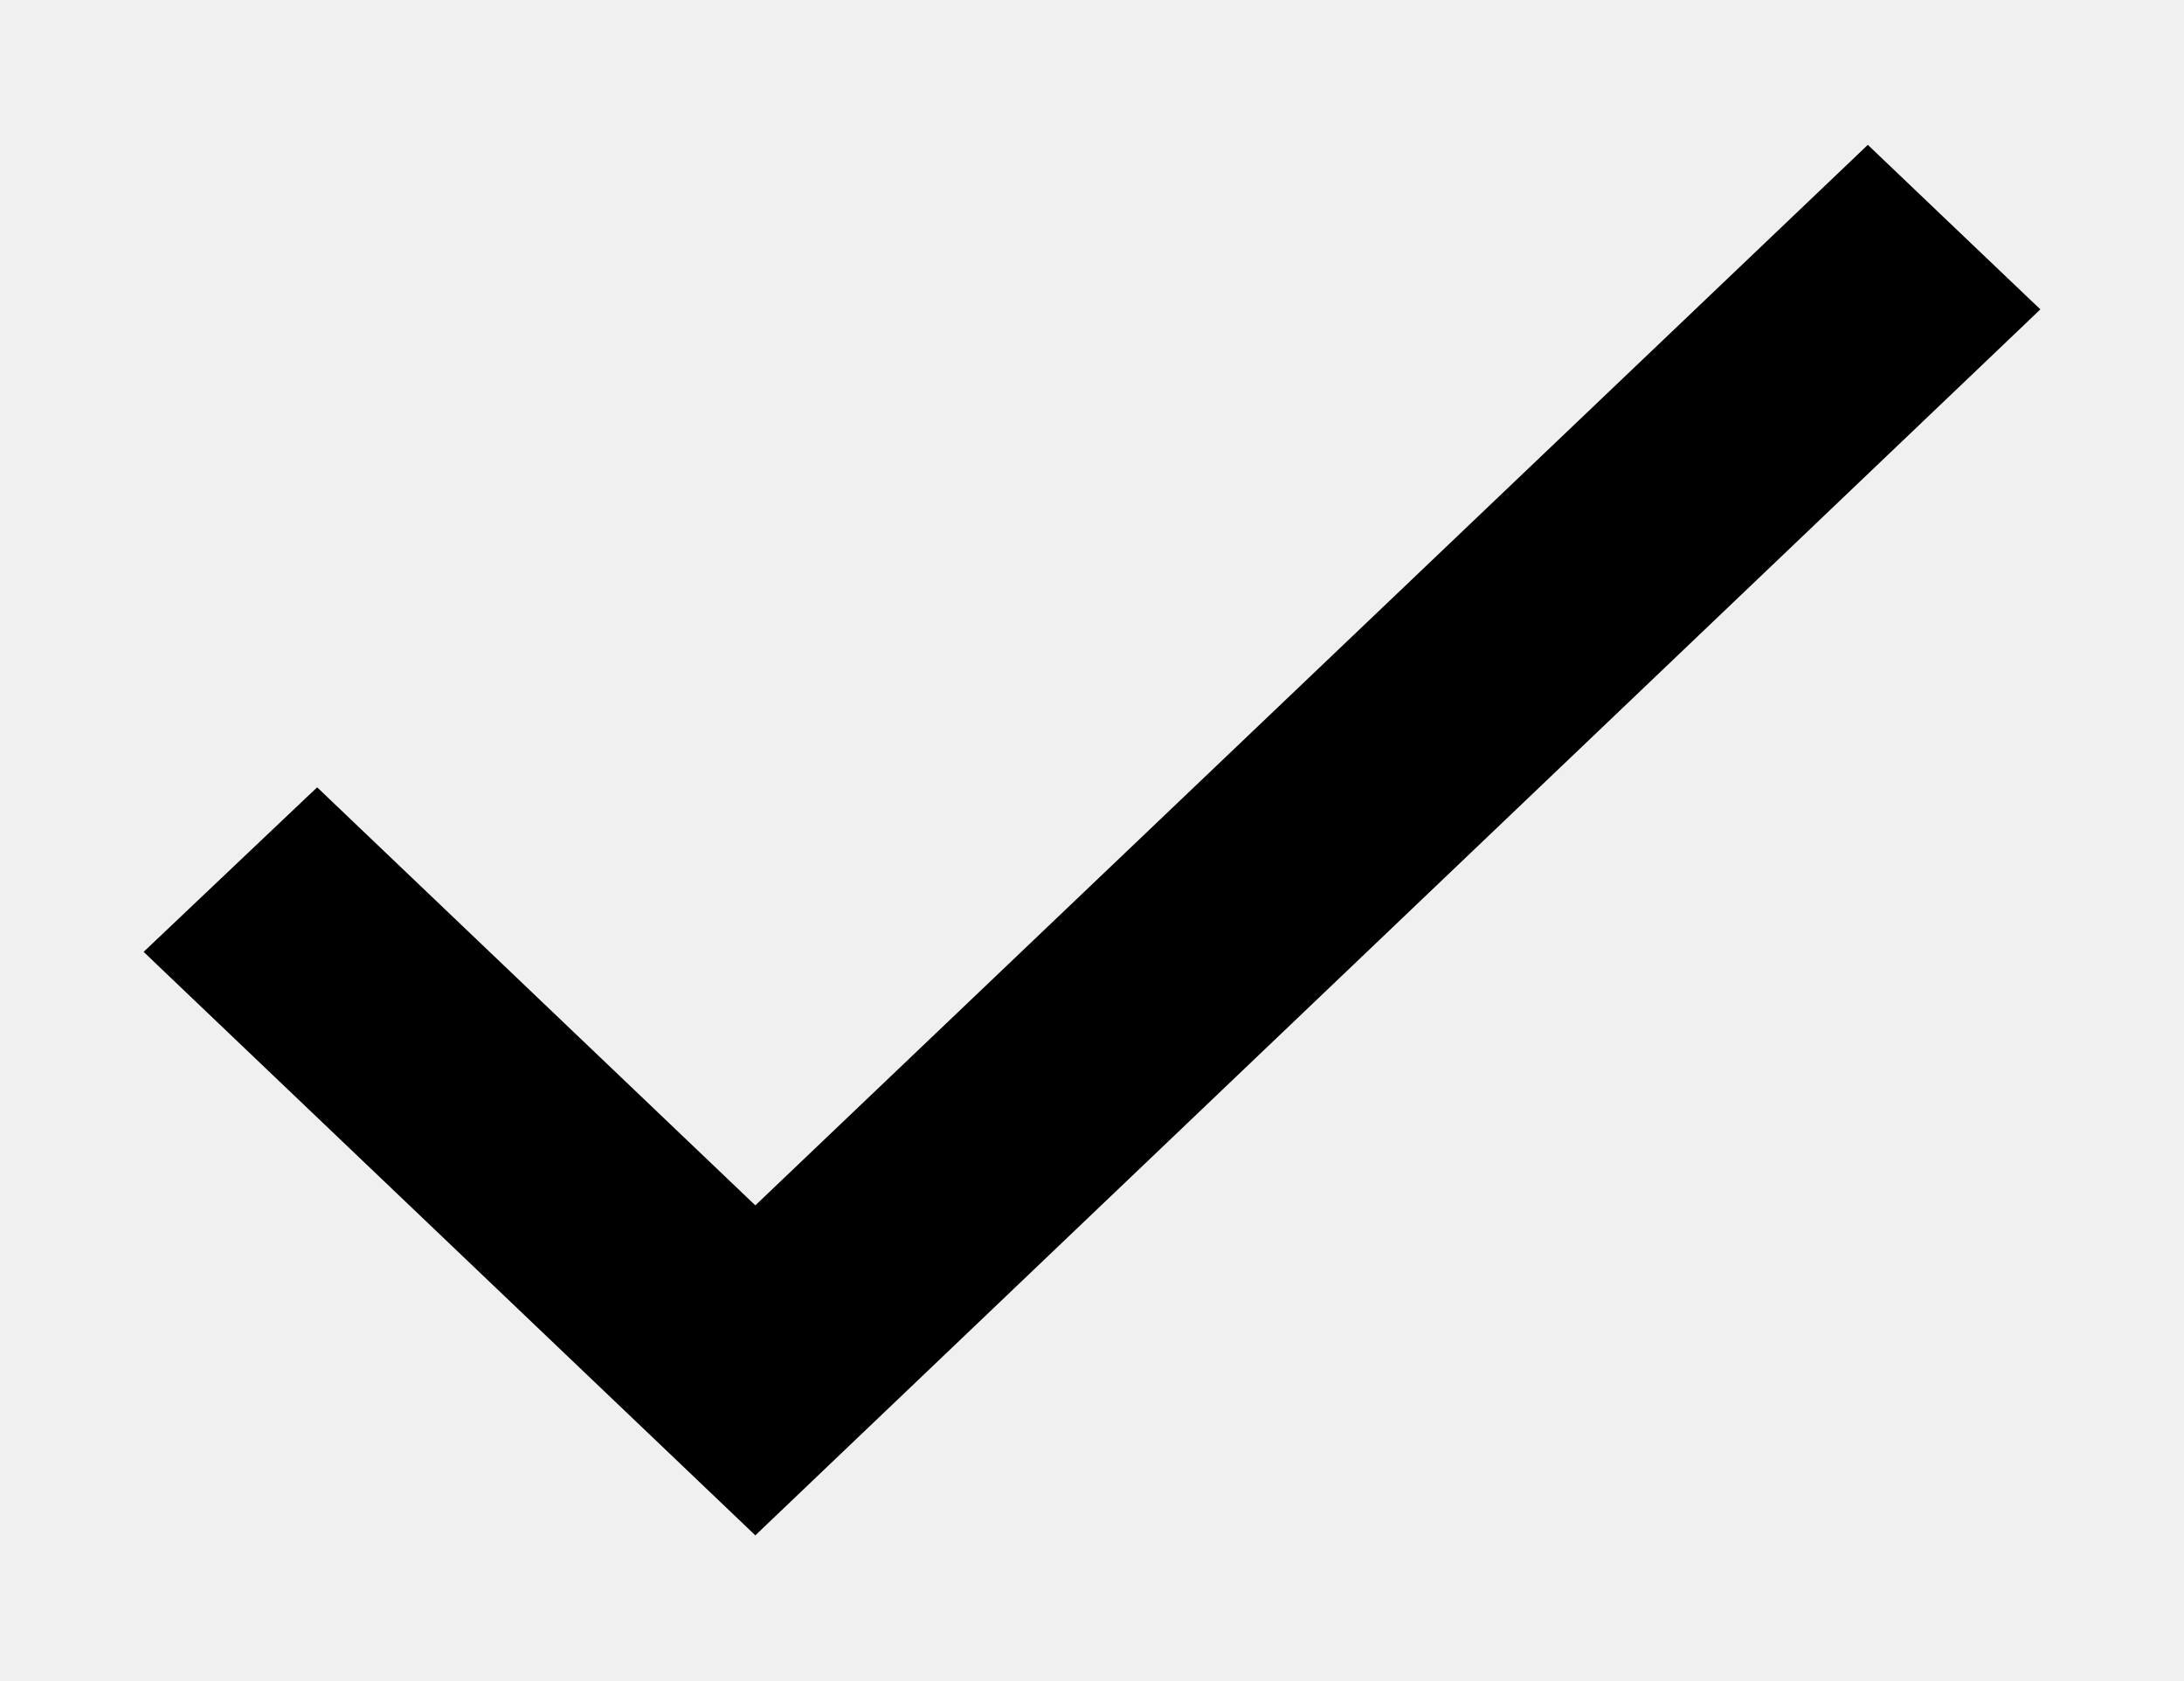
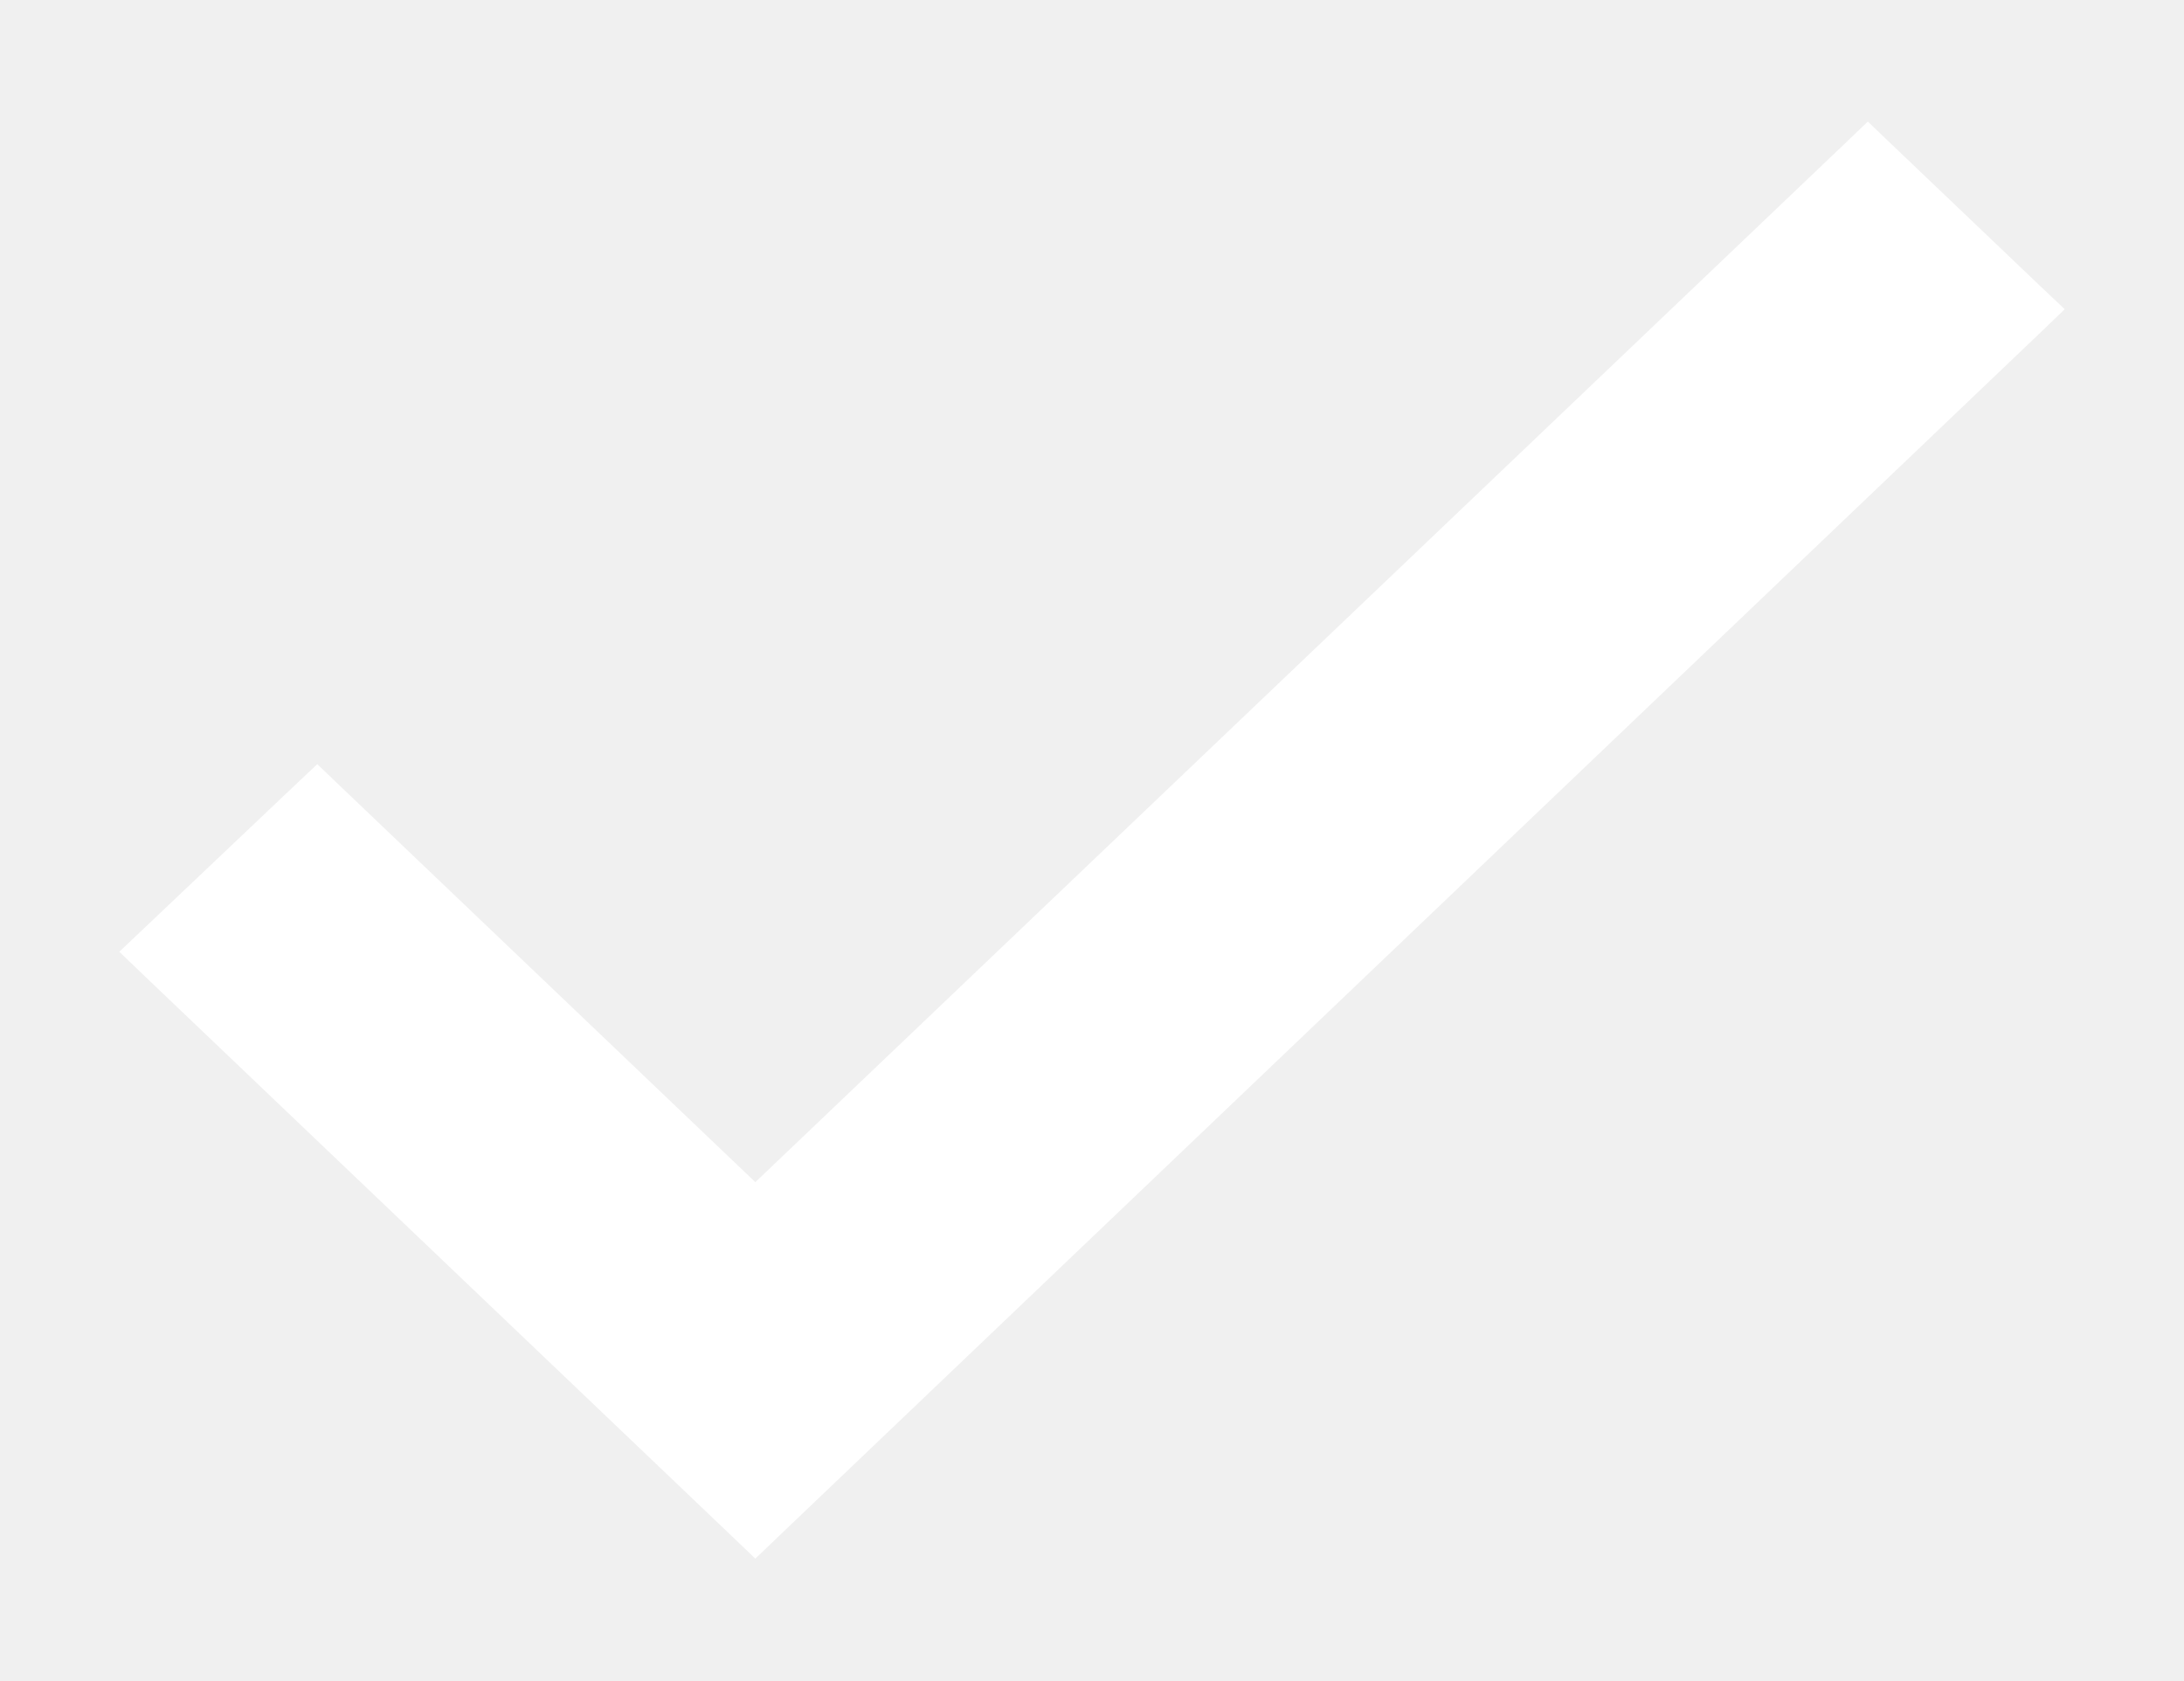
- <svg xmlns="http://www.w3.org/2000/svg" viewBox="0 0 13 10">
-   <path d="M1.957 4.752L1.888 4.686L1.819 4.751L0.931 5.593L0.855 5.665L0.931 5.738L4.427 9.072L4.496 9.138L4.565 9.072L12.069 1.914L12.145 1.841L12.069 1.769L11.187 0.928L11.118 0.862L11.049 0.928L4.496 7.174L1.957 4.752Z" />
+ <svg xmlns="http://www.w3.org/2000/svg" width="13" height="10" viewBox="0 0 13 10" fill="none">
+   <path d="M1.957 4.752L1.888 4.686L1.819 4.751L0.931 5.593L0.855 5.665L0.931 5.738L4.427 9.072L4.496 9.138L4.565 9.072L12.069 1.914L12.145 1.841L12.069 1.769L11.187 0.928L11.118 0.862L11.049 0.928L4.496 7.174L1.957 4.752Z" fill="white" stroke="white" stroke-width="0.2" />
</svg>
